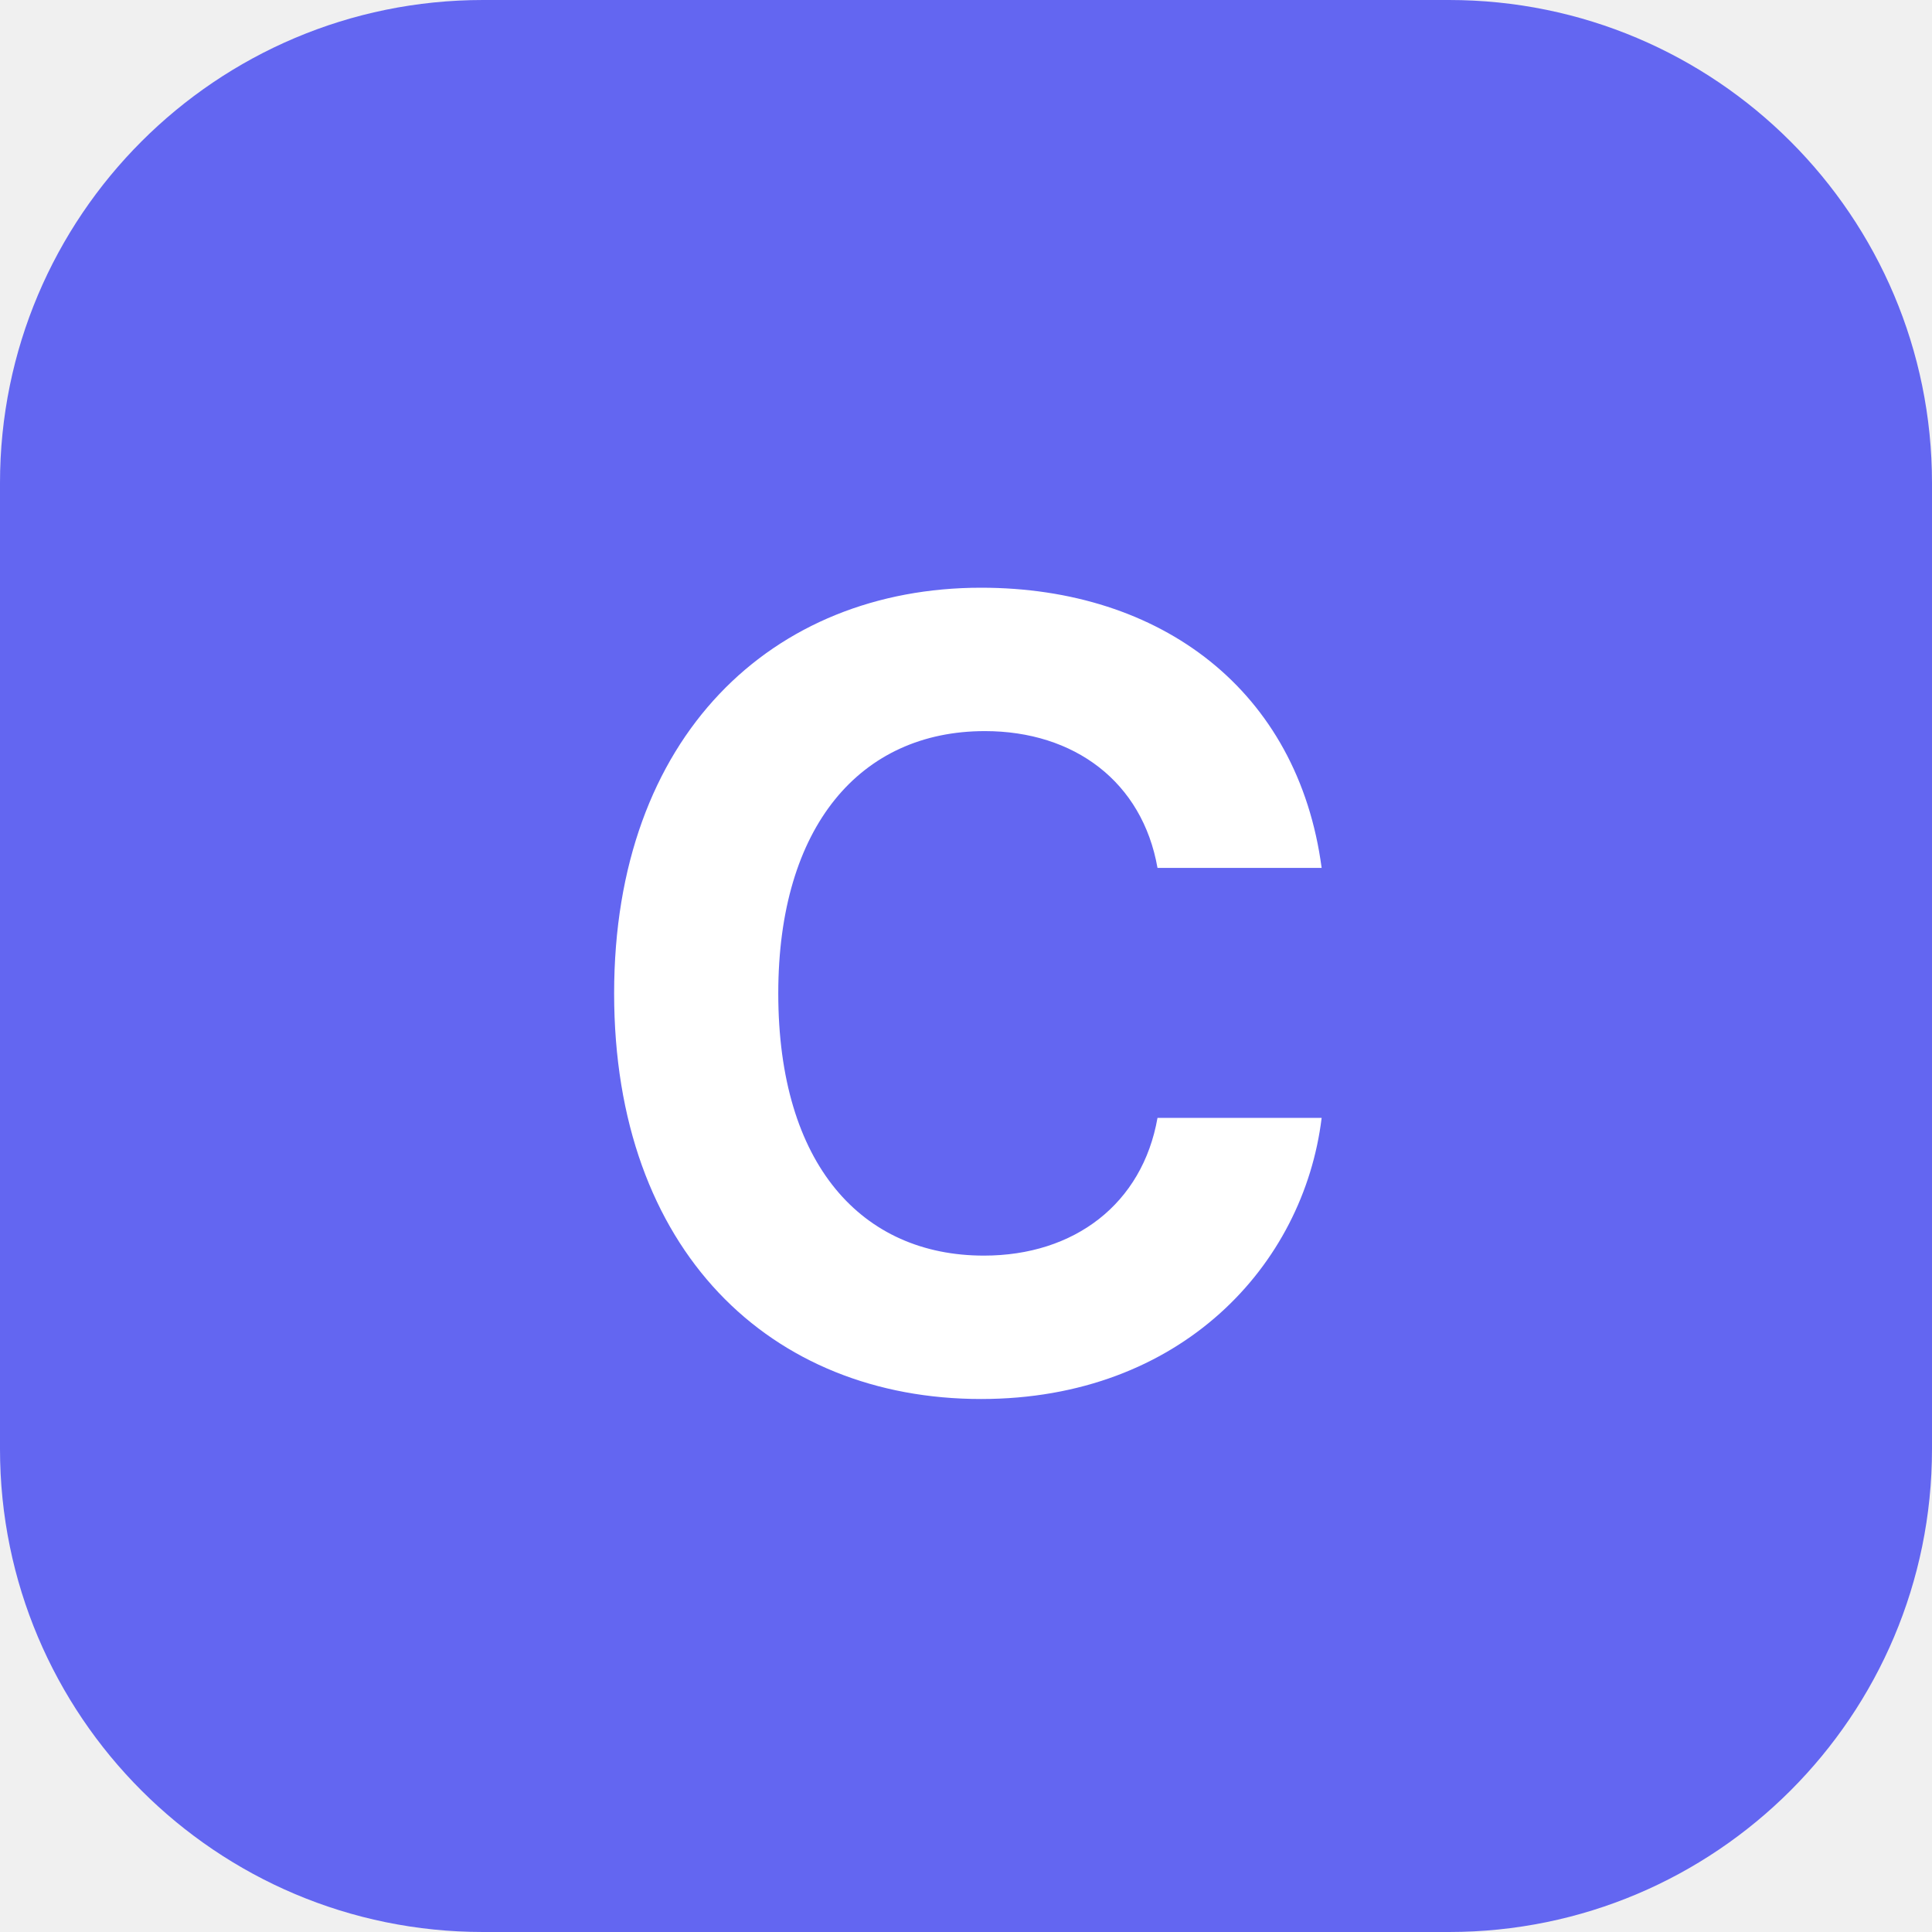
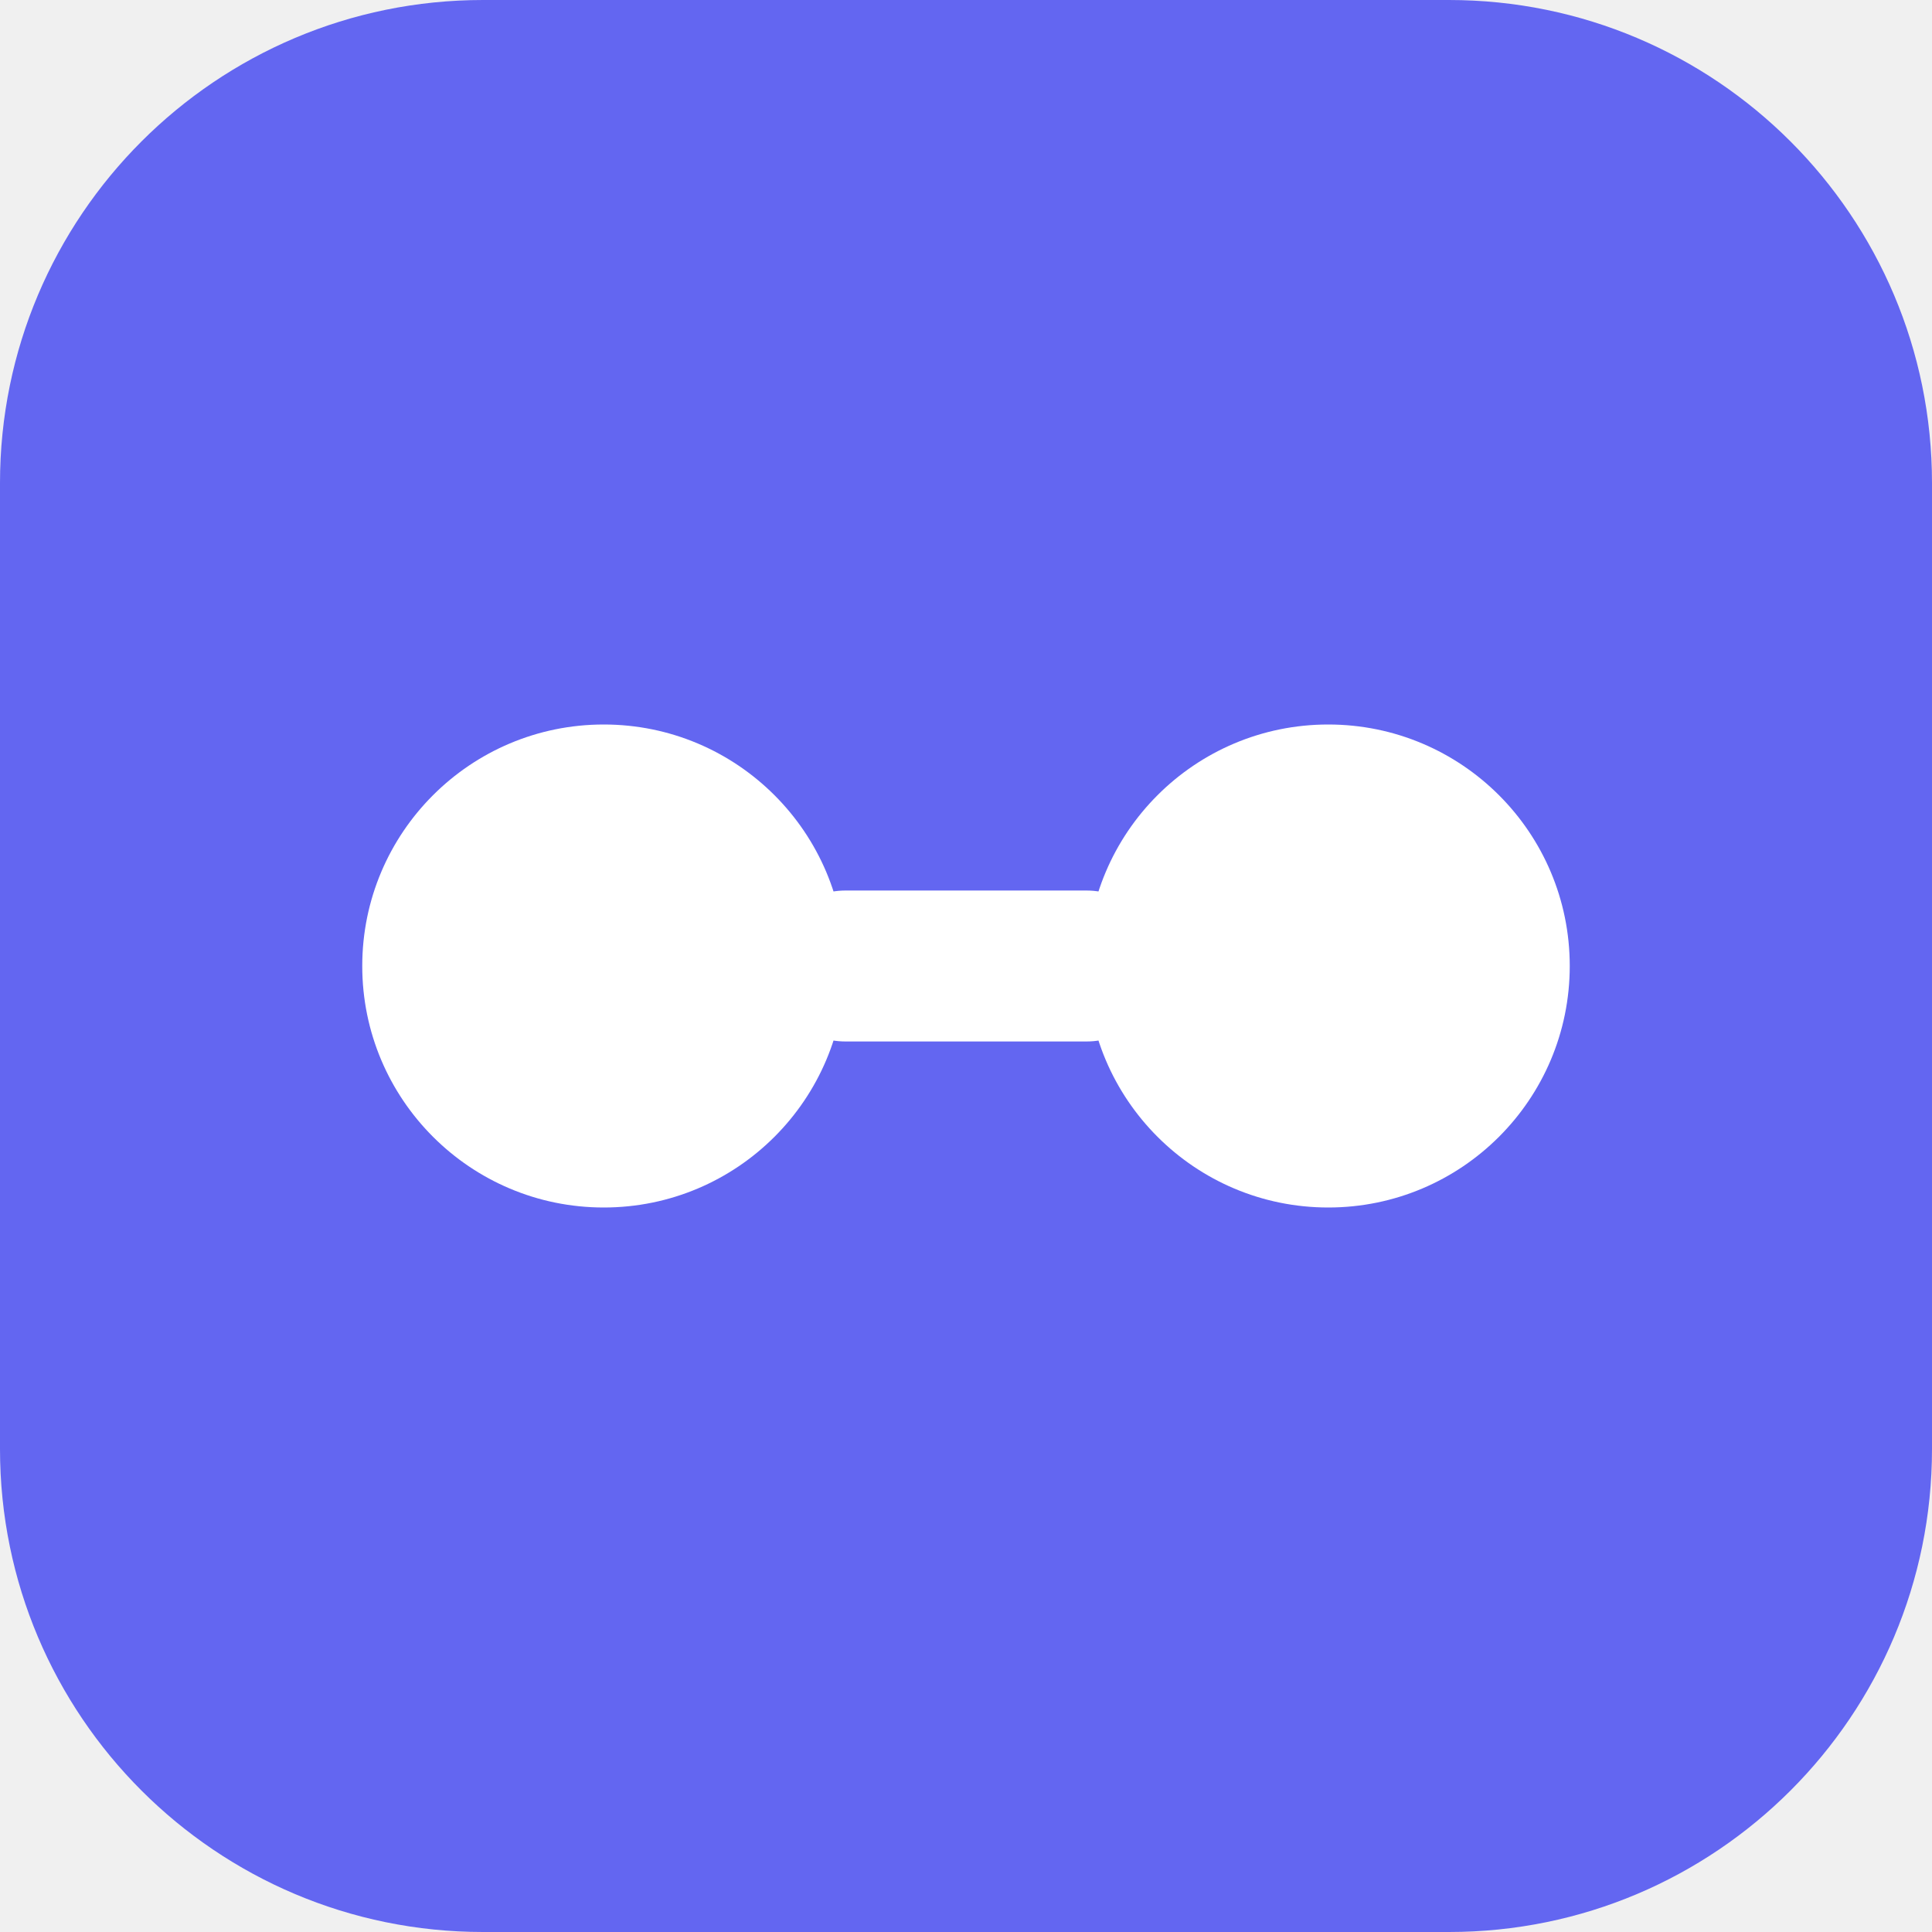
<svg xmlns="http://www.w3.org/2000/svg" viewBox="0 0 32 32">
  <rect width="32" height="32" rx="8" fill="#6366f1" />
-   <text x="16" y="23" font-family="system-ui, -apple-system, sans-serif" font-size="18" font-weight="700" fill="white" text-anchor="middle">C</text>
+   <circle cx="10" cy="16" r="4" fill="white" />
+   <circle cx="22" cy="16" r="4" fill="white" />
+   <line x1="14" y1="16" x2="18" y2="16" stroke="white" stroke-width="2.5" stroke-linecap="round" />
</svg>
